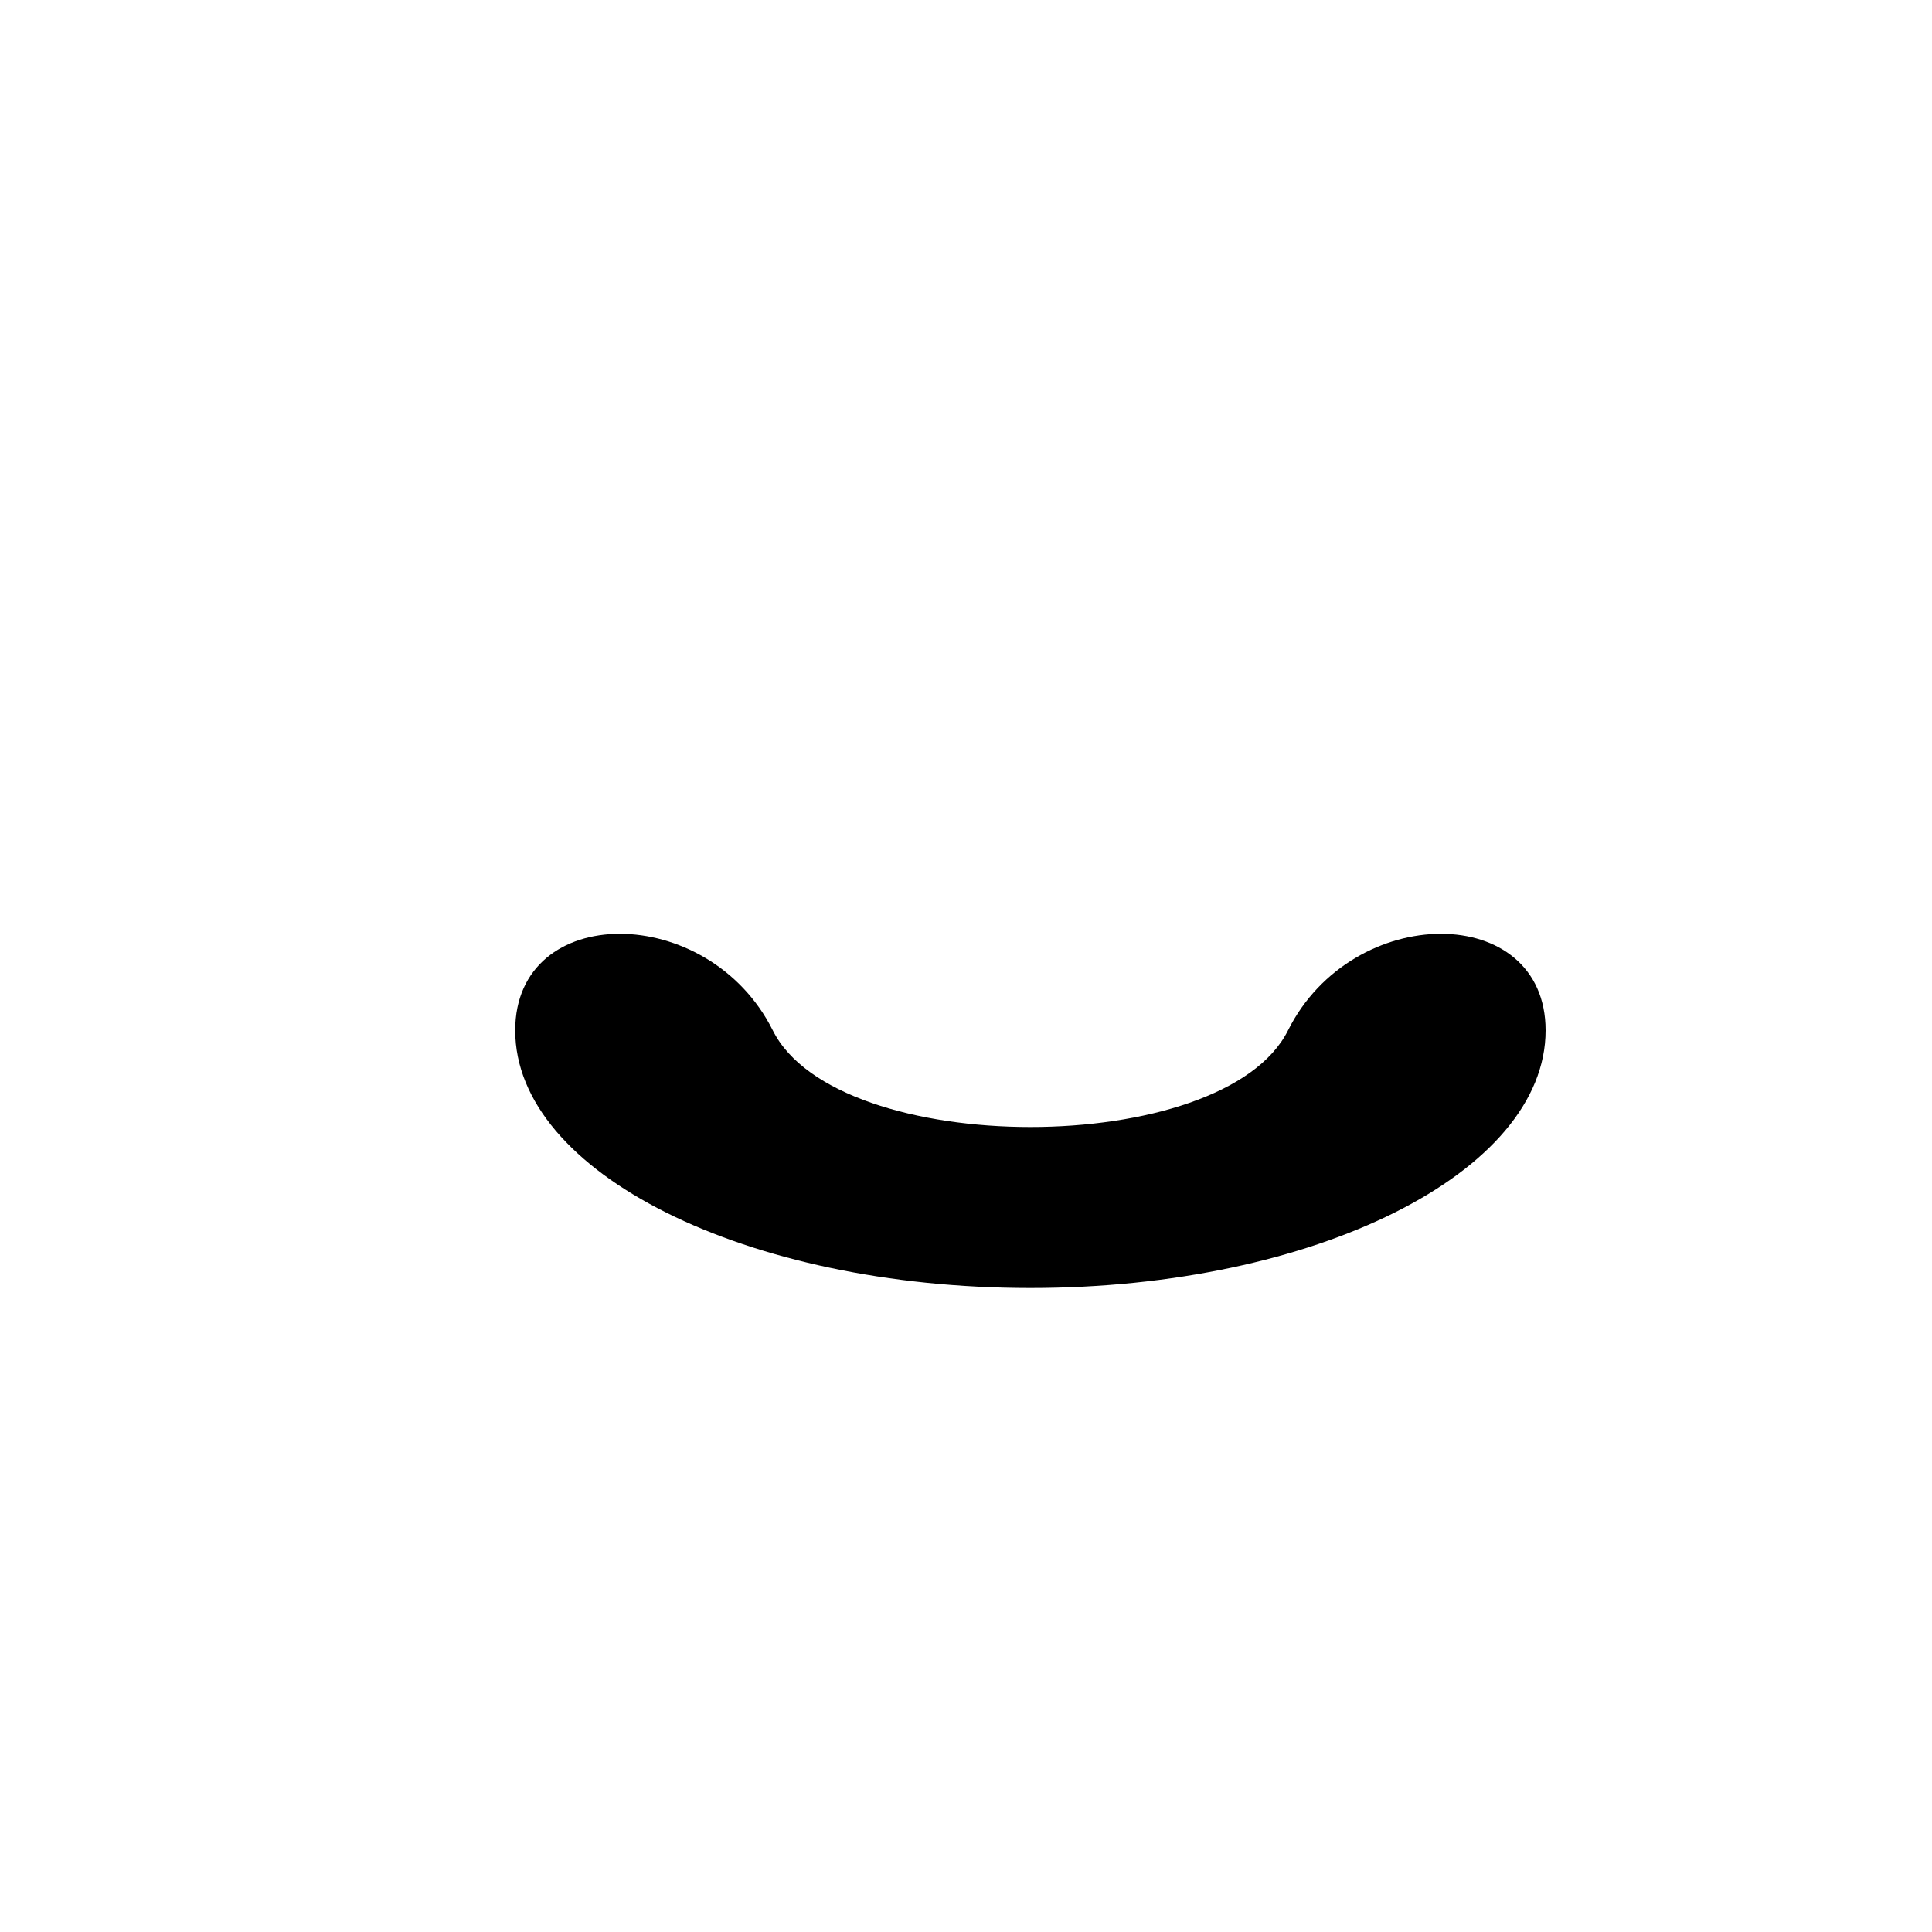
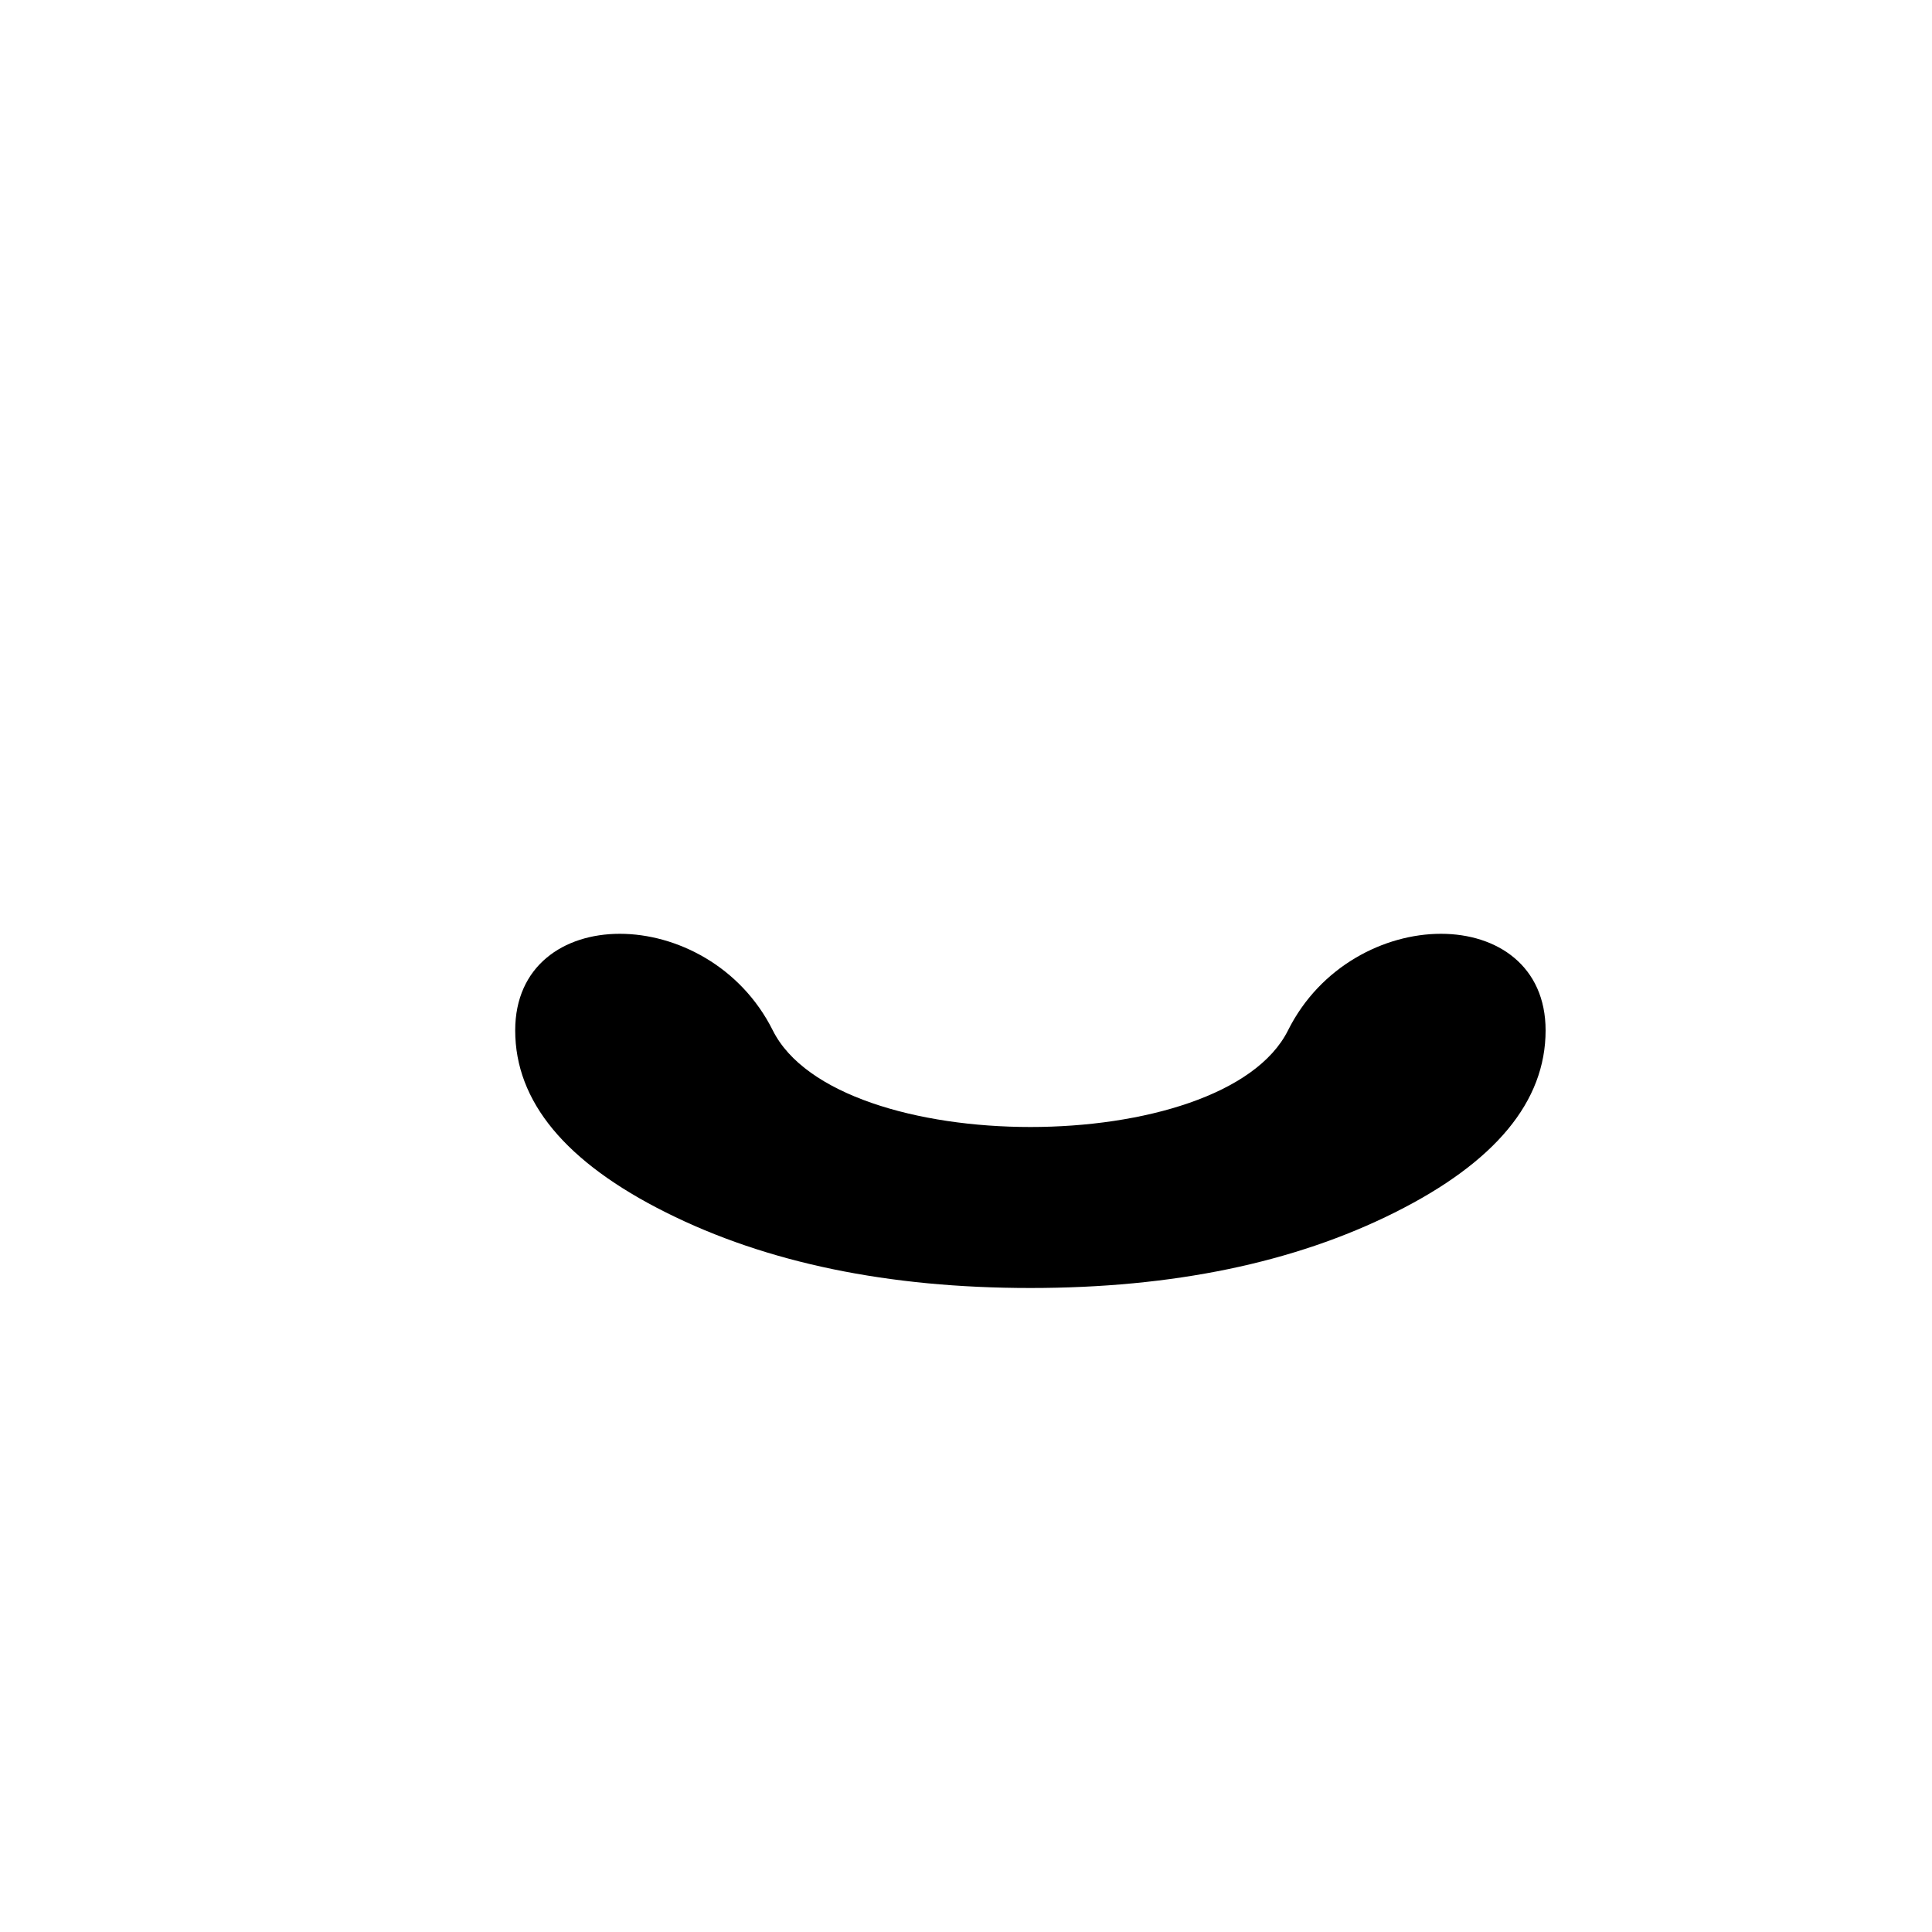
<svg xmlns="http://www.w3.org/2000/svg" width="512" height="512" viewBox="0 0 30 30">
-   <path d="M8,16 C8,14 11,14 12,16 C13,18 19,18 20,16 C21,14 24,14 24,16 C24,18.209 20.418,20 16,20 C11.582,20 8,18.209 8,16 Z" />
+   <path d="M8,16 C8,14 11,14 12,16 C13,18 19,18 20,16 C21,14 24,14 24,16 Q24,17.657 21.657,18.828 Q19.314,20 16,20 Q12.686,20 10.343,18.828 Q8,17.657 8,16 Z" />
</svg>
